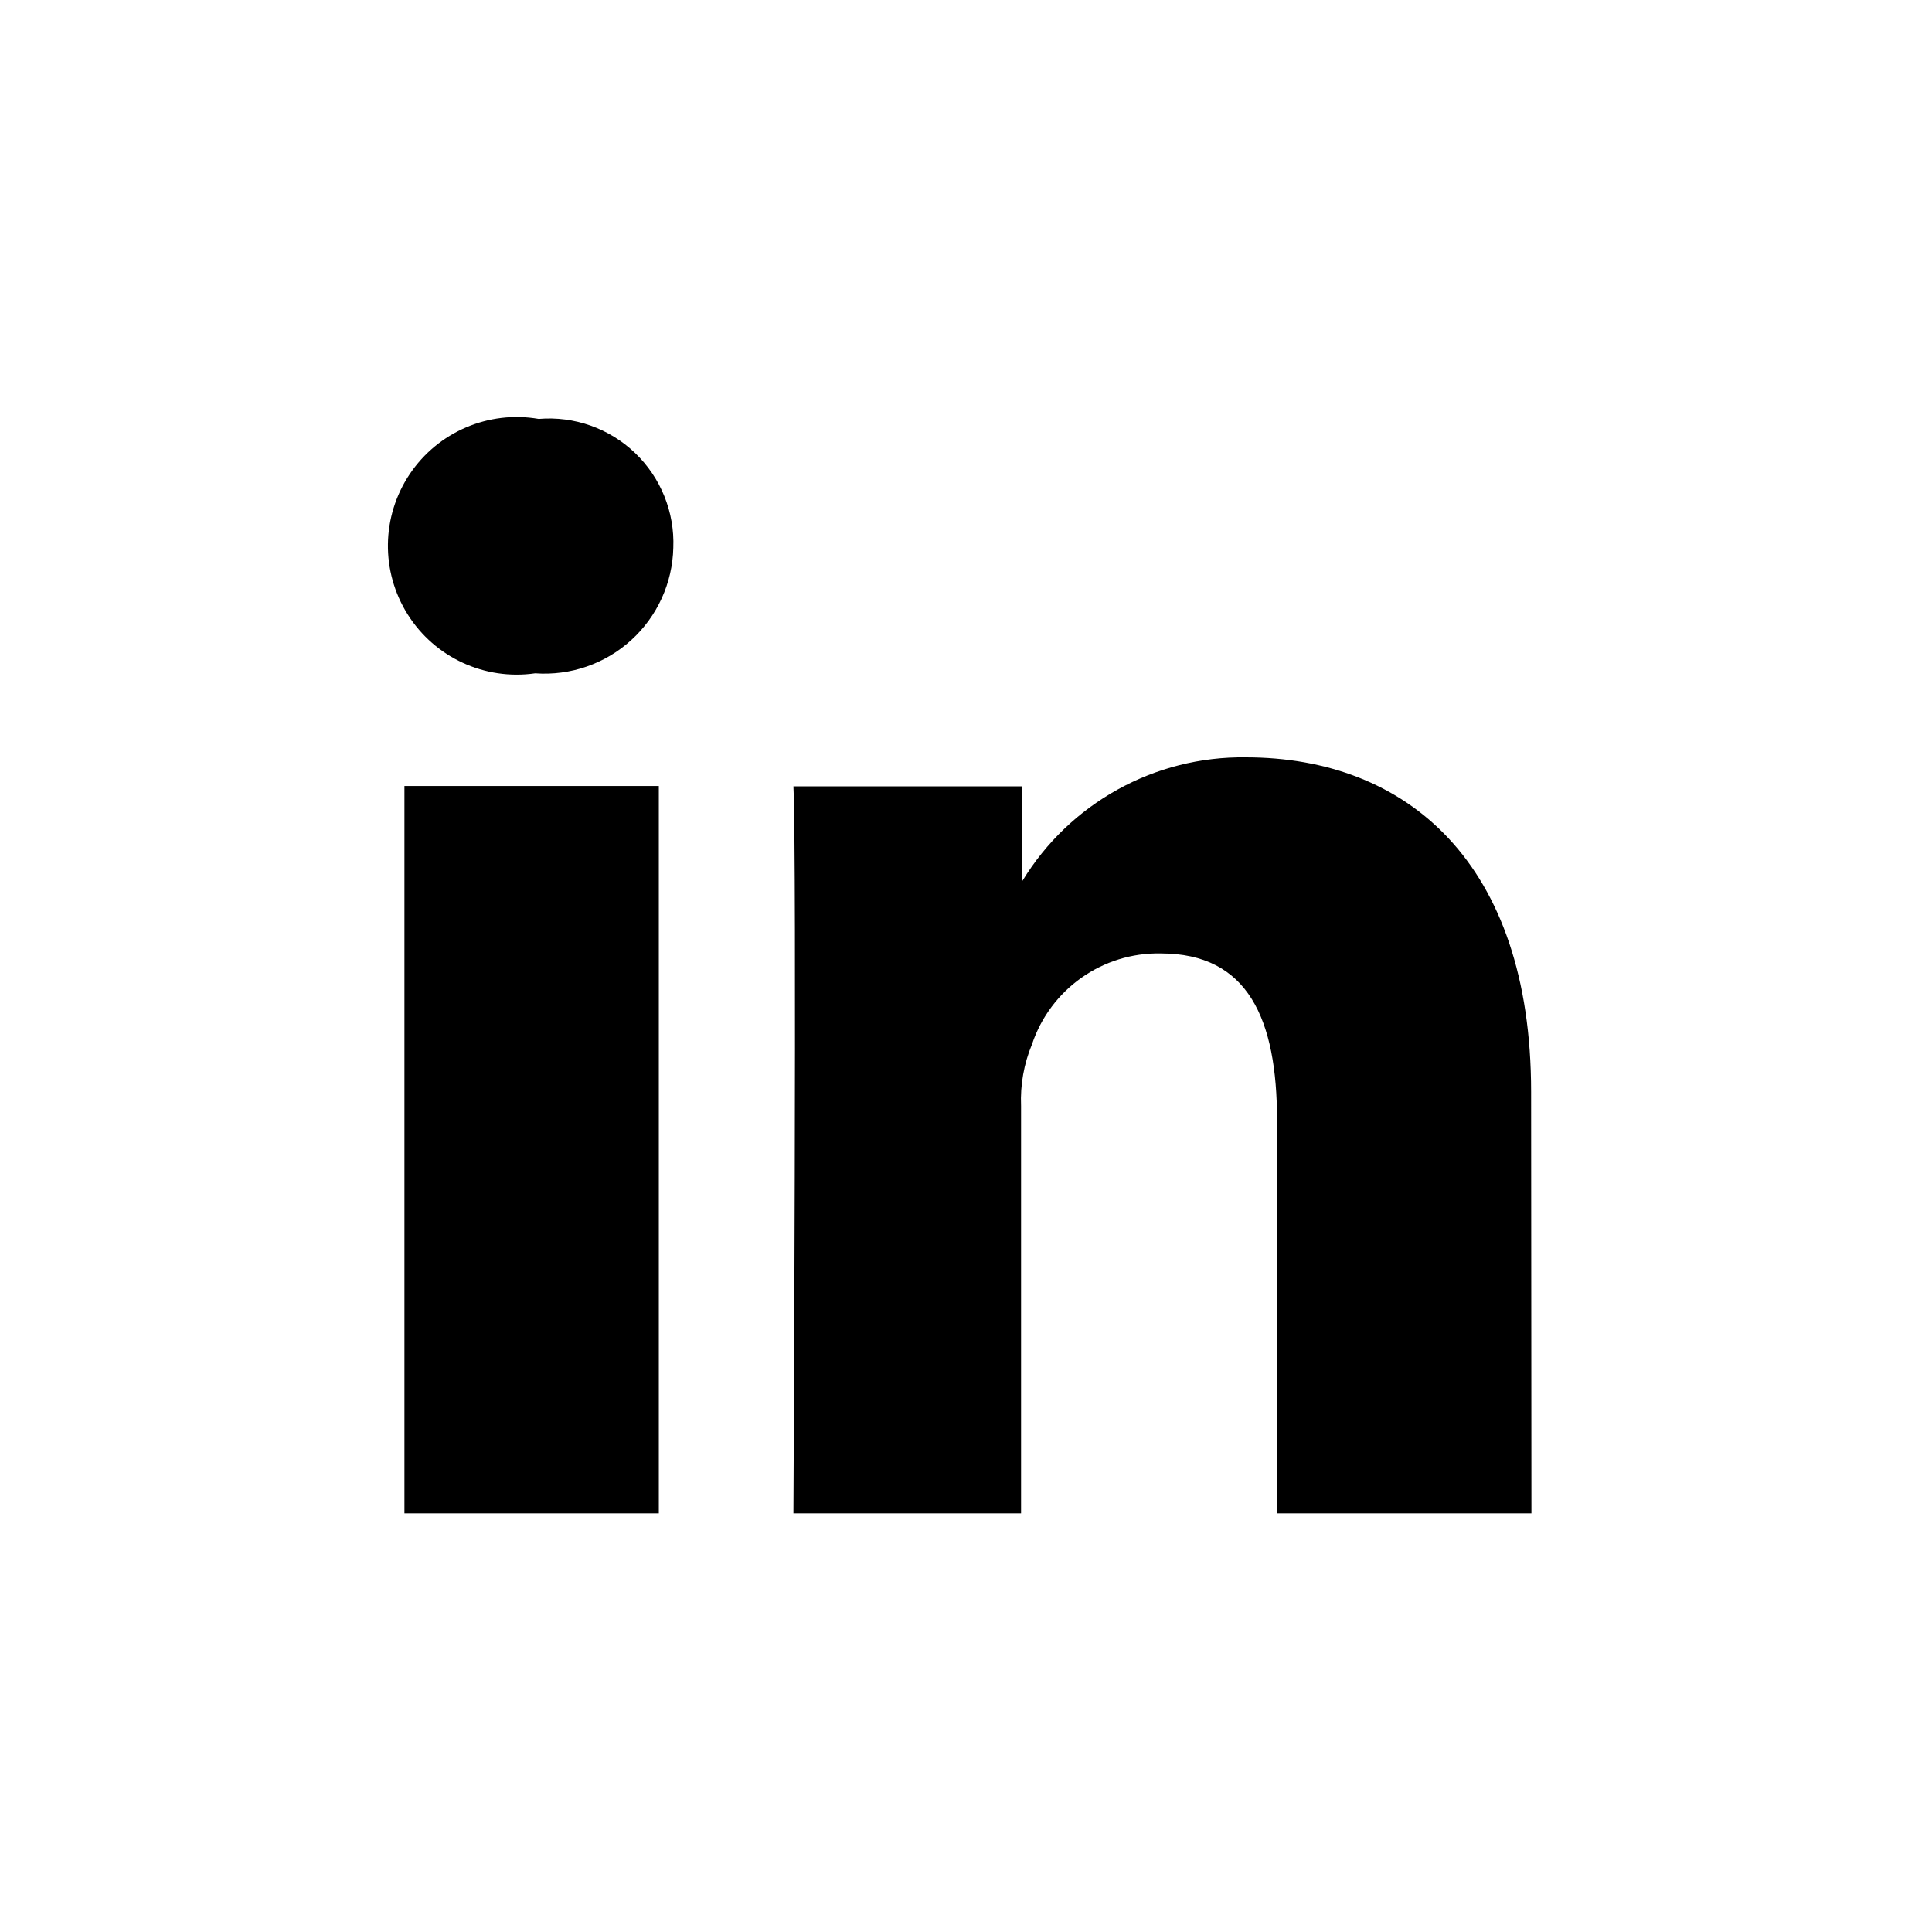
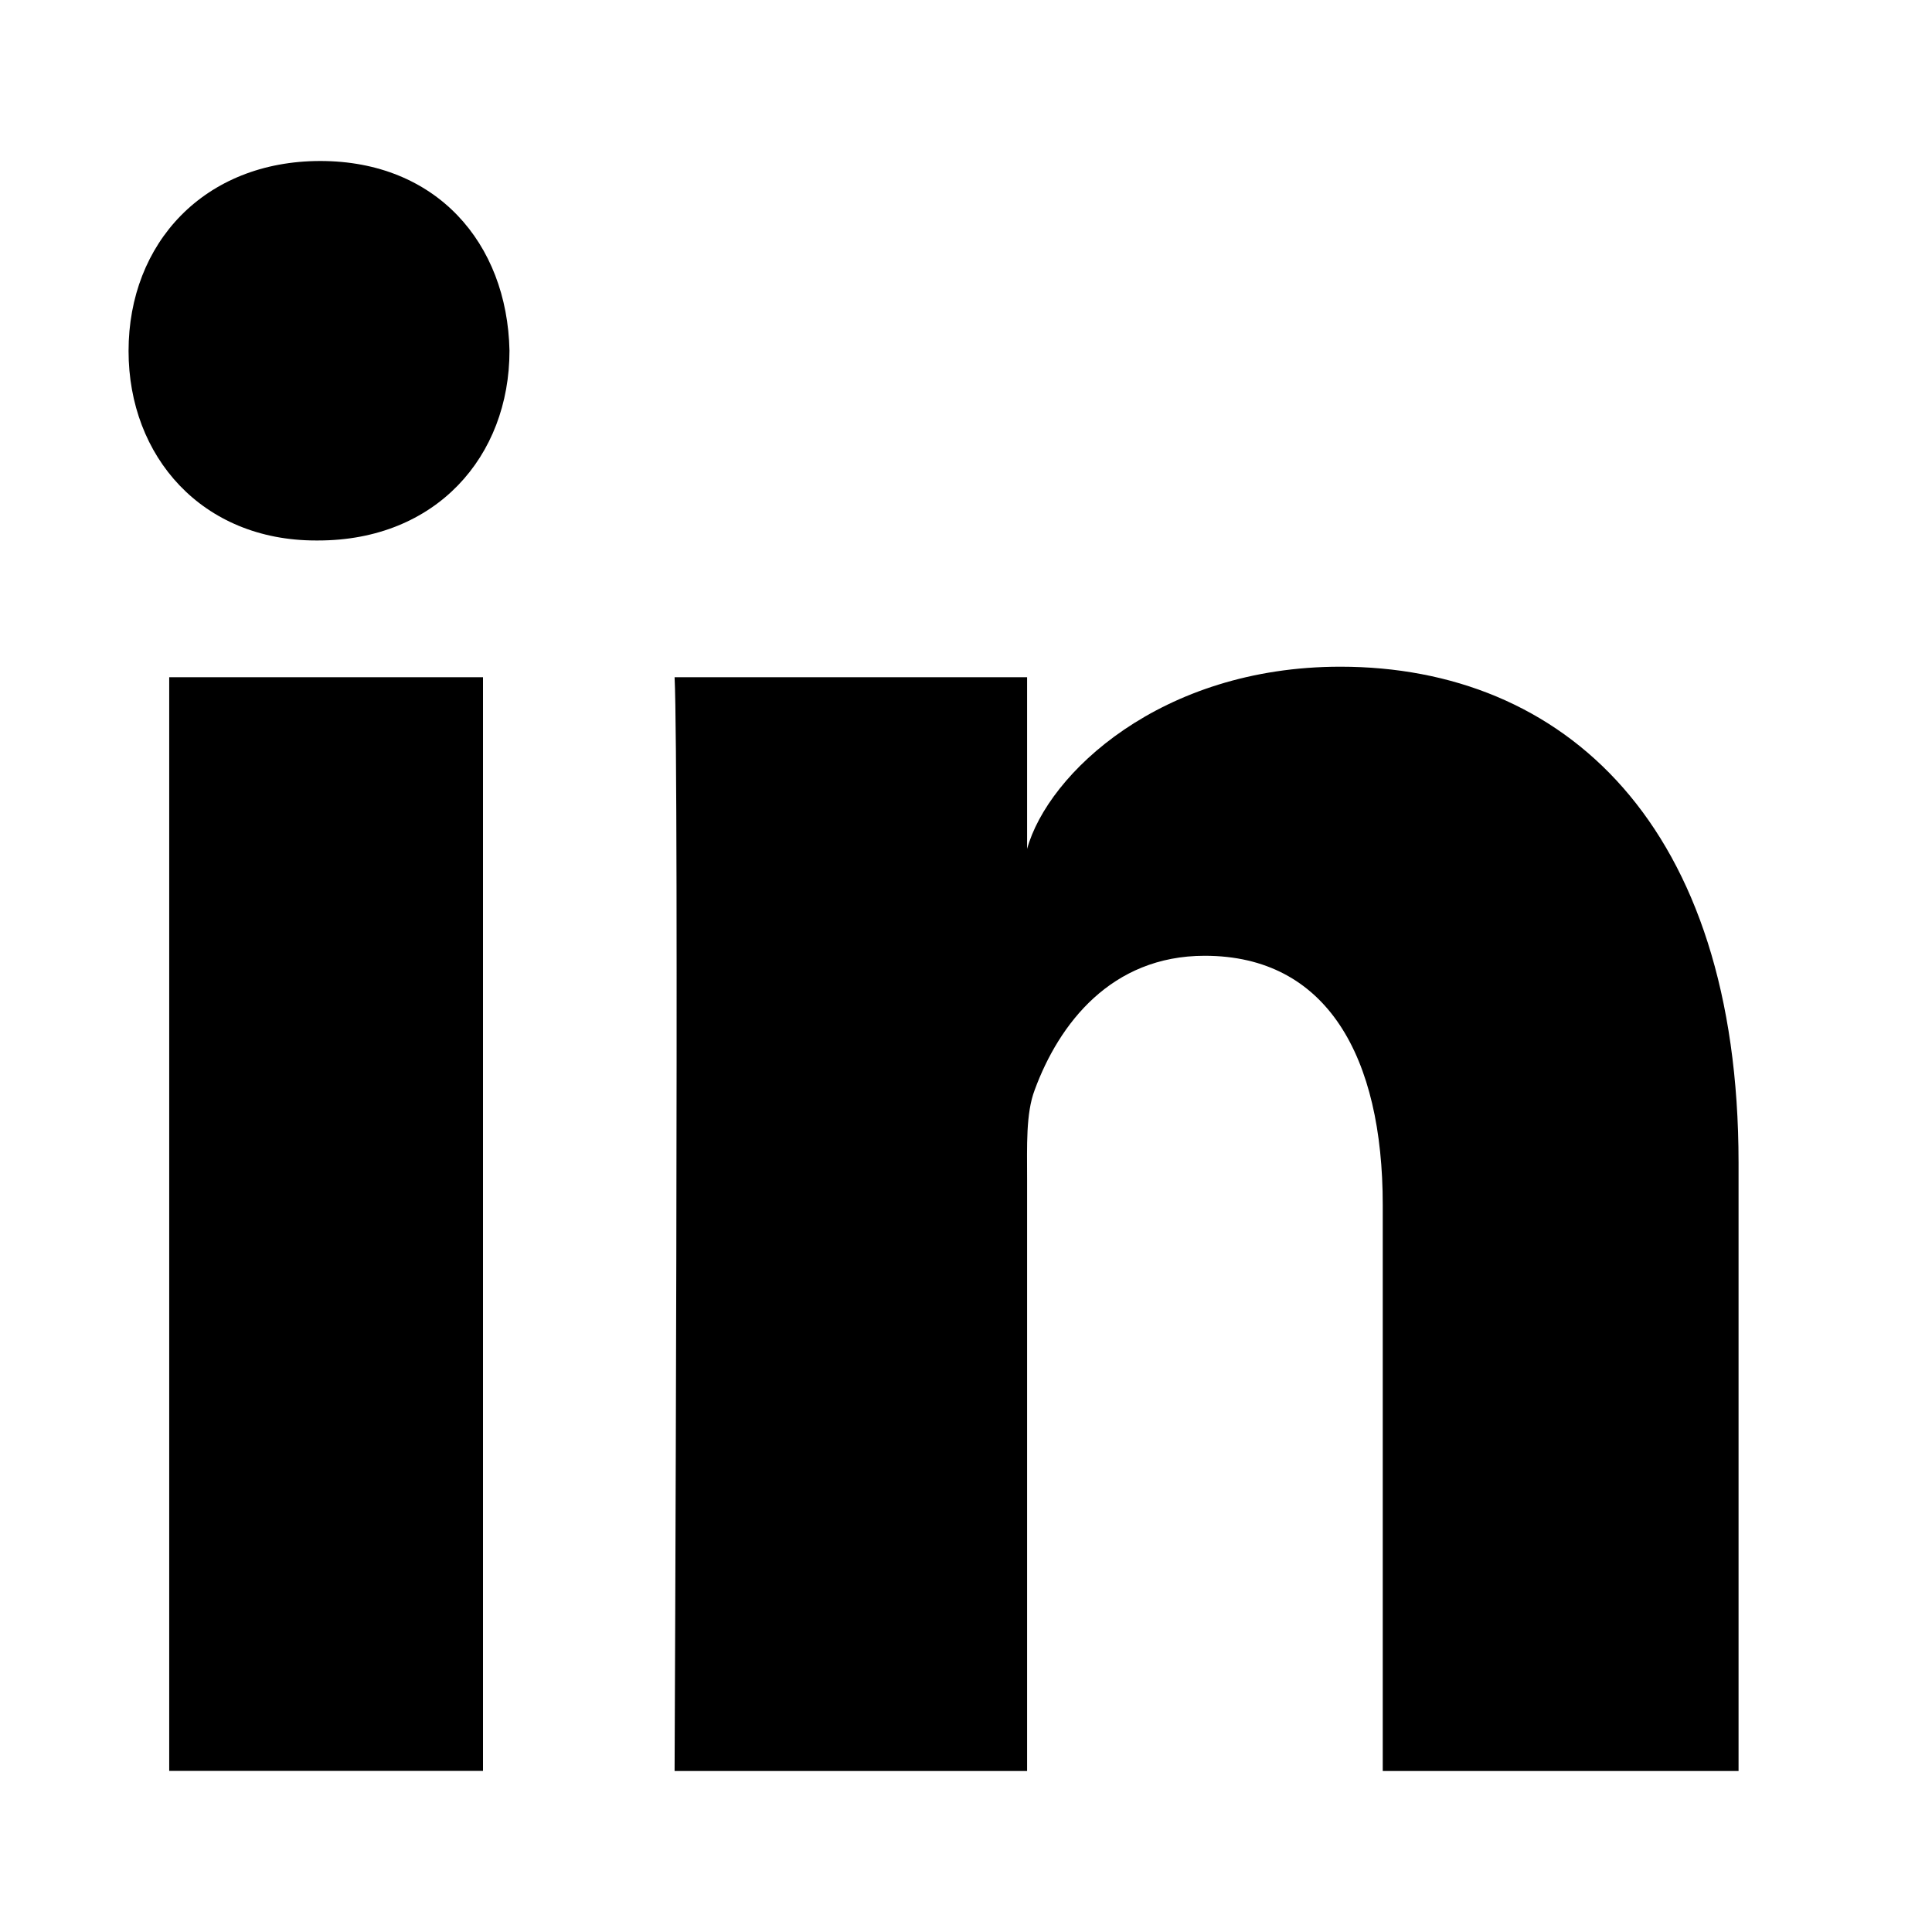
- <svg xmlns="http://www.w3.org/2000/svg" version="1.1" x="0px" y="0px" viewBox="0 0 60 60" xml:space="preserve" aria-labelledby="icn-linkedin" role="img">
+ <svg xmlns="http://www.w3.org/2000/svg" viewBox="0 0 24 24" version="1.1">
  <g>
-     <path d="M20.46,47h-7.9V24.41h7.9ZM16.62,20.91a4,4,0,1,1,.11-7.9,3.86,3.86,0,0,1,4.18,4A4,4,0,0,1,16.62,20.91ZM47.56,47h-7.9V34.8c0-3.16-.9-5.19-3.61-5.19a4.13,4.13,0,0,0-4,2.82,4.5,4.5,0,0,0-.34,1.92V47H24.64s.11-20.32,0-22.58h7.11v2.94a8,8,0,0,1,6.94-3.84c5,0,8.86,3.27,8.86,10.39Z" />
+     <path d="M2.102,8.413 L6,8.413 L6,21.999 L2.102,21.999 L2.102,8.413 Z M3.952,6.714 L3.923,6.714 C2.512,6.714 1.597,5.675 1.597,4.36 C1.597,3.018 2.539,2 3.979,2 C5.417,2 6.301,3.015 6.329,4.356 C6.329,5.671 5.417,6.714 3.952,6.714 L3.952,6.714 Z M17.177,22 L17.177,14.968 C17.177,13.128 16.486,11.873 14.965,11.873 C13.802,11.873 13.155,12.72 12.854,13.538 C12.742,13.83 12.759,14.238 12.759,14.648 L12.759,22 L8.38,22 C8.38,22 8.437,9.545 8.38,8.413 L12.759,8.413 L12.759,10.545 C13.018,9.613 14.417,8.282 16.65,8.282 C19.421,8.282 21.597,10.238 21.597,14.445 L21.597,22 L17.177,22 Z" />
  </g>
</svg>
